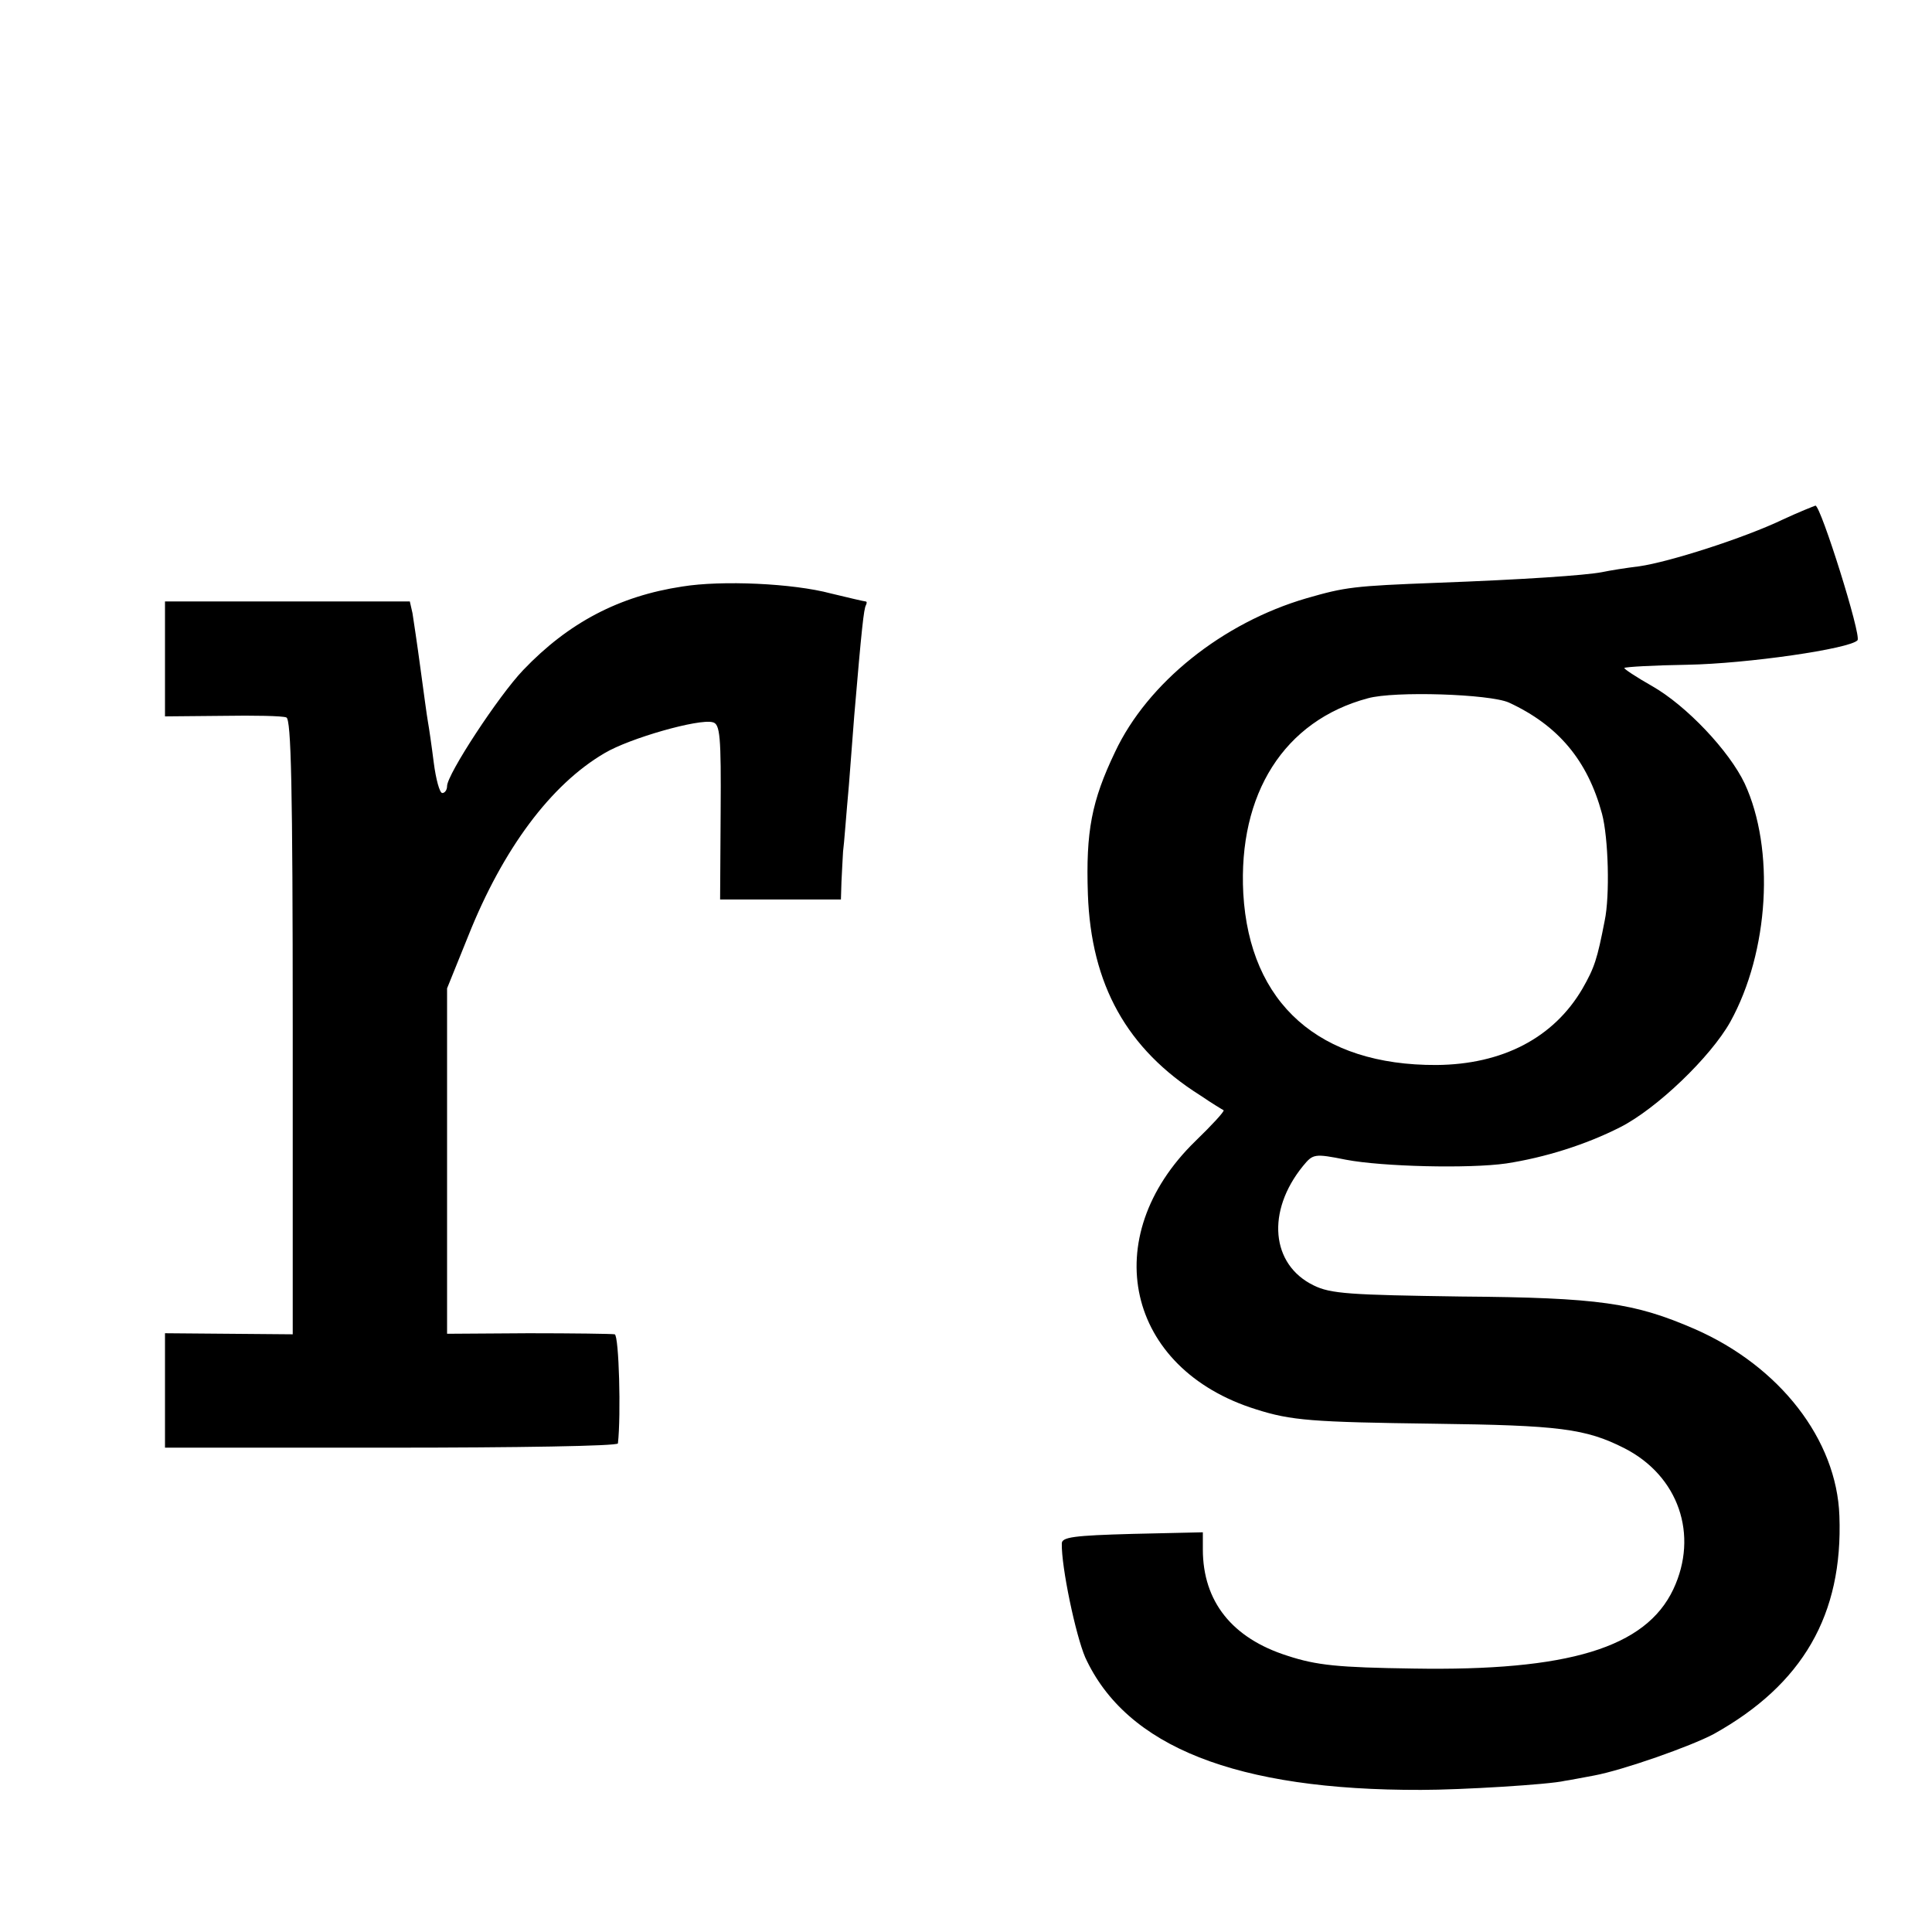
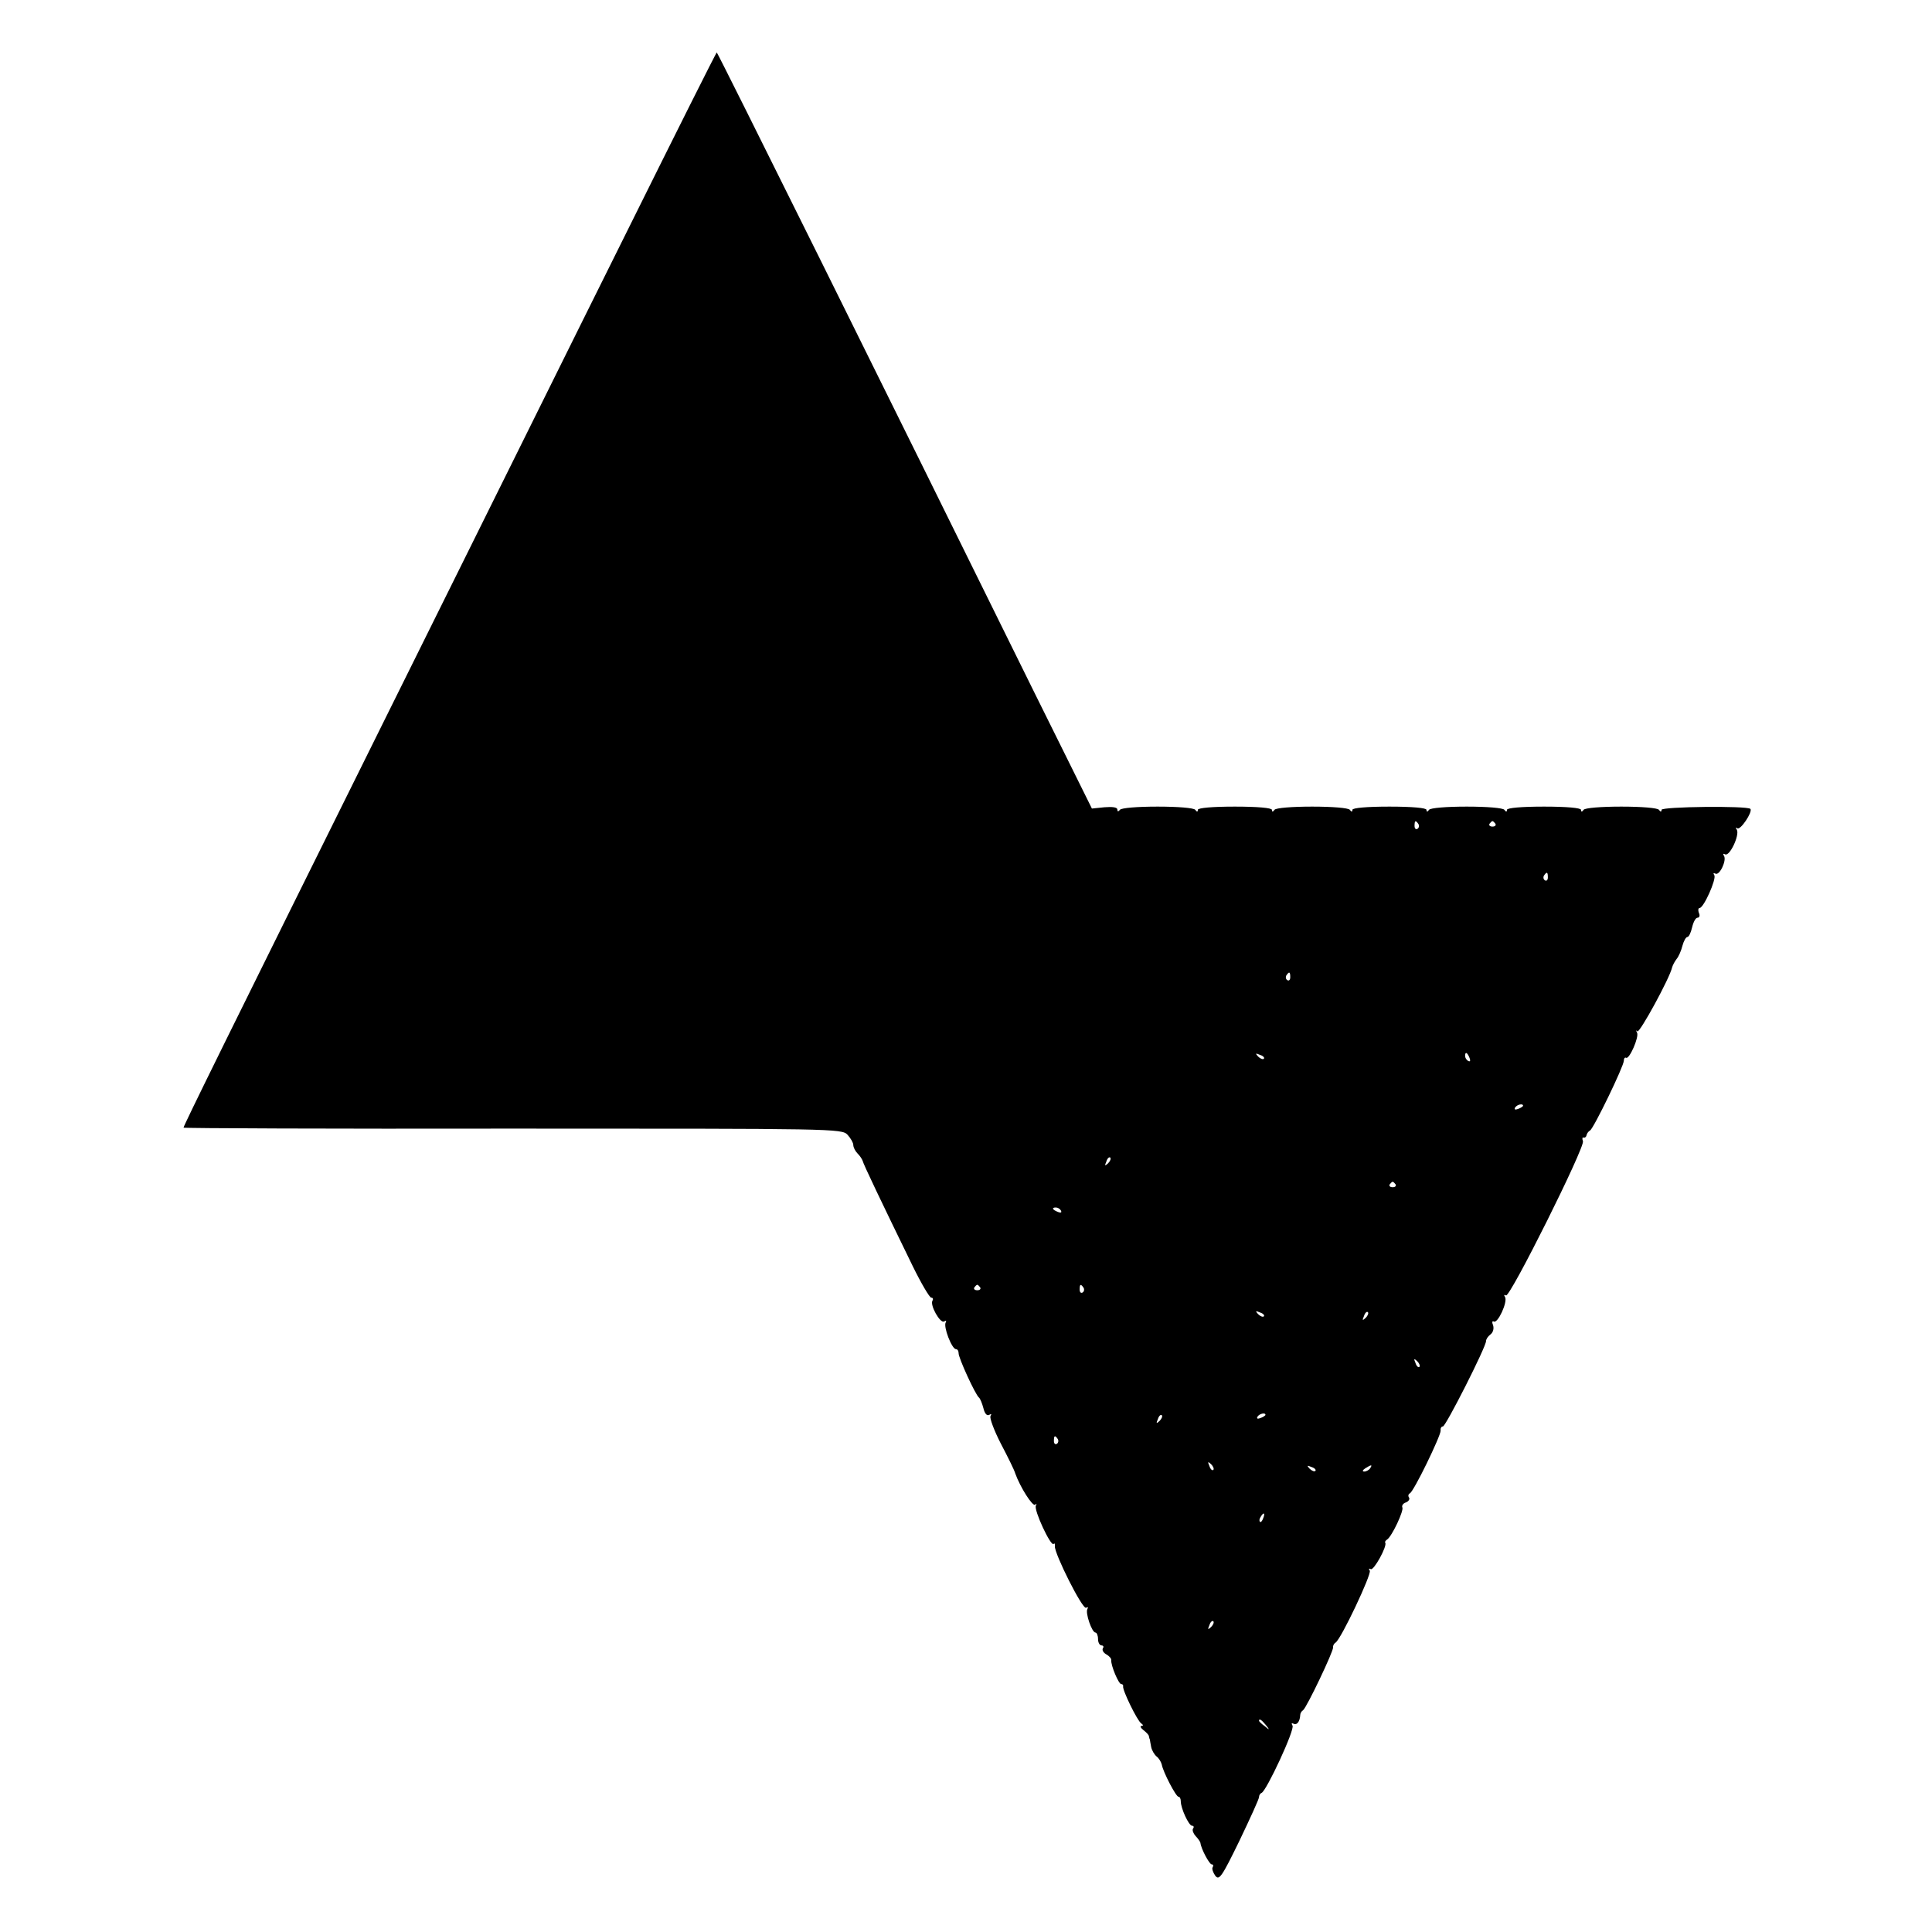
- <svg xmlns="http://www.w3.org/2000/svg" version="1" width="484" height="484" viewBox="0 0 363 363">
-   <path d="M335 97.6c-7.3 3.5-21.4 8-27 8.8-2.5.3-5.6.8-7 1.1-3.1.6-14.8 1.4-31 2-15.7.6-17.2.8-24.5 2.9-15.8 4.6-29.9 15.9-36 28.9-4.4 9.2-5.5 14.9-5.1 26.7.6 17 7.3 29.1 21.1 37.8 2.2 1.5 4.2 2.7 4.4 2.8.2.2-2.2 2.8-5.3 5.8-18.6 18.1-13 42.8 11.4 50.4 6.6 2.1 10.5 2.4 33.5 2.7 23.4.3 28.4.9 35.7 4.6 10.2 5.2 14 16.3 9.2 26.5-5.2 11-19.7 15.4-48.9 14.9-14.1-.2-18.1-.6-23.6-2.4-10.4-3.3-15.9-10.2-15.9-20v-3.2l-13.2.3c-11 .3-13.3.6-13.3 1.8-.1 4.4 2.6 17.2 4.4 21.4 7.7 16.8 28.4 25 63.1 24.9 7.5 0 24.1-1 27-1.7.8-.1 3.3-.6 5.5-1 5.4-1 18.2-5.5 22.5-7.8 16.7-9.3 24.3-22.4 23.6-41-.5-14.3-11.2-28.1-27.2-35.1-11.3-4.9-17.9-5.9-43.9-6.1-20.8-.3-24.5-.5-27.7-2.1-8-3.9-8.9-13.9-2-22.4 1.9-2.3 2.1-2.4 8.1-1.2 6.8 1.3 23.1 1.7 30.1.7 7.2-1.1 14.9-3.5 21.4-6.8 6.9-3.5 17-13.2 20.7-19.8 7.3-13.2 8.4-32.5 2.7-44.8-2.9-6.1-10.9-14.6-17.4-18.3-3-1.7-5.4-3.3-5.2-3.4.2-.2 5.5-.5 11.8-.6 11.3-.2 30.6-3 32-4.6.8-.8-6.9-25.3-7.9-25.3-.3.1-3.1 1.2-6.1 2.6zM283.5 132c9.3 4.3 14.8 10.9 17.5 20.9 1.2 4.5 1.5 15.4.5 20.1-1.4 7.2-1.9 8.8-4.2 12.8-5.4 9.2-15 14.2-27.4 14.3-22 .1-35.1-11.5-36.3-32.2-1-18.8 7.7-32.5 23.4-36.7 5-1.4 22.9-.8 26.5.8zM128.2 110.2c-11.9 1.8-21.4 6.8-29.9 15.7-4.6 4.8-14.3 19.6-14.3 21.8 0 .7-.4 1.3-.9 1.3s-1.2-2.6-1.6-5.7c-.4-3.2-.9-6.6-1.1-7.7-.2-1.1-.8-5.6-1.4-10-.6-4.5-1.3-9.1-1.5-10.4L77 113H31v21.6l10.8-.1c5.9-.1 11.3 0 12 .3.9.3 1.2 12.9 1.2 58.1v57.8l-12-.1-12-.1V272h42.5c23.4 0 42.5-.3 42.6-.8.6-5.3.2-20.2-.6-20.5-.5-.1-7.9-.2-16.2-.2l-15.3.1v-64.9l4-9.9c6.5-16.3 15.5-28.4 25.6-34.3 4.7-2.8 17.7-6.5 20.3-5.8 1.4.3 1.6 2.6 1.5 16.9l-.1 16.4H158l.1-3.3c.1-1.7.2-4.3.3-5.7.2-1.4.6-7 1.1-12.5.4-5.5.9-11.4 1-13 1.4-16.5 1.8-20.1 2.2-20.8.2-.4.2-.7-.1-.7-.2 0-3.2-.7-6.5-1.5-7.1-1.9-20.5-2.5-27.9-1.3z" />
+ <svg xmlns="http://www.w3.org/2000/svg" version="1.0" width="600pt" height="600pt" viewBox="0 0 600 600" preserveAspectRatio="xMidYMid meet">
+   <g transform="translate(0,600) scale(0.1,-0.1)" fill="#000000" stroke="none">
+     <path d="M1950 5287 c-151 -303 -480 -968 -733 -1477 -514 -1036 -647 -1306 -647 -1312 0 -2 460 -4 1022 -3 998 0 1022 0 1040 -19 10 -11 18 -25 18 -32 0 -7 6 -19 13 -26 7 -7 14 -17 16 -23 2 -10 58 -127 156 -328 26 -53 52 -97 57 -97 5 0 7 -4 4 -9 -9 -14 24 -72 36 -65 6 4 8 2 5 -3 -8 -13 19 -83 32 -83 5 0 8 -6 8 -12 -1 -14 52 -129 63 -138 4 -3 10 -18 14 -33 4 -17 11 -25 18 -21 7 4 8 3 4 -4 -3 -6 11 -44 32 -85 21 -40 42 -82 45 -93 15 -42 54 -104 62 -97 4 5 5 3 2 -3 -7 -13 46 -127 55 -119 3 4 5 0 4 -7 -2 -22 86 -198 97 -191 6 3 7 2 4 -4 -7 -12 14 -73 25 -73 4 0 8 -9 8 -20 0 -11 5 -20 11 -20 5 0 8 -4 4 -9 -3 -6 2 -14 11 -19 9 -5 16 -13 15 -18 -1 -17 23 -74 31 -74 4 0 7 -3 6 -7 -3 -11 44 -107 56 -115 7 -5 7 -8 1 -8 -5 0 -3 -6 6 -13 9 -7 17 -15 17 -19 1 -5 2 -9 3 -10 0 -2 2 -12 4 -23 2 -11 10 -24 17 -30 7 -5 14 -17 16 -25 4 -23 44 -100 52 -100 4 0 7 -6 7 -14 0 -22 25 -76 35 -76 5 0 7 -4 3 -9 -3 -5 1 -15 8 -23 7 -7 14 -17 15 -21 2 -19 28 -67 35 -67 5 0 6 -4 3 -9 -3 -4 1 -16 8 -26 12 -16 20 -5 75 108 33 69 61 130 61 136 0 5 3 11 8 13 15 6 104 197 96 209 -4 7 -3 9 3 6 10 -6 20 6 21 27 0 5 4 12 9 15 11 8 95 184 93 195 -1 5 3 12 8 15 17 11 112 212 106 223 -4 6 -3 8 3 5 9 -6 52 72 45 82 -2 2 1 7 6 10 15 10 53 91 47 100 -2 5 2 12 11 15 8 3 13 10 10 15 -4 5 -2 11 2 13 12 4 97 180 96 195 -1 7 2 13 7 13 9 0 134 247 134 265 0 6 6 15 14 21 8 6 11 18 8 28 -4 9 -3 15 2 12 12 -8 44 61 35 76 -4 6 -3 8 3 5 12 -8 246 461 239 479 -3 8 -2 13 2 11 4 -1 8 2 9 7 1 5 5 12 11 15 12 8 105 200 105 217 0 7 3 11 7 9 10 -6 41 65 34 78 -4 7 -3 9 1 4 7 -6 101 166 108 199 2 7 8 18 14 26 6 7 14 25 18 41 4 15 11 27 15 27 5 0 11 13 15 30 4 17 11 30 17 30 6 0 8 7 4 15 -3 8 -2 15 2 15 13 0 53 90 46 102 -4 6 -3 8 3 5 13 -8 36 41 27 55 -4 6 -2 8 3 5 14 -9 46 59 37 76 -4 6 -4 9 1 5 9 -9 49 51 41 60 -11 10 -276 7 -276 -3 0 -7 -3 -7 -8 0 -4 6 -55 10 -117 10 -62 0 -113 -4 -117 -10 -5 -7 -8 -7 -8 0 0 6 -45 10 -115 10 -70 0 -115 -4 -115 -10 0 -7 -3 -7 -8 0 -4 6 -55 10 -117 10 -62 0 -113 -4 -117 -10 -5 -7 -8 -7 -8 0 0 6 -45 10 -115 10 -70 0 -115 -4 -115 -10 0 -7 -3 -7 -8 0 -4 6 -55 10 -117 10 -62 0 -113 -4 -117 -10 -5 -7 -8 -7 -8 0 0 6 -45 10 -115 10 -70 0 -115 -4 -115 -10 0 -7 -3 -7 -8 0 -4 6 -55 10 -117 10 -62 0 -113 -4 -117 -10 -5 -6 -8 -6 -8 1 0 7 -15 9 -40 7 l-39 -4 -180 363 c-461 935 -979 1979 -985 1985 -1 2 -125 -246 -276 -550z m2455 -1846 c3 -5 2 -12 -3 -15 -5 -3 -9 1 -9 9 0 17 3 19 12 6z m239 1 c3 -5 -1 -9 -9 -9 -8 0 -12 4 -9 9 3 4 7 8 9 8 2 0 6 -4 9 -8z m163 -167 c0 -8 -4 -12 -9 -9 -5 3 -6 10 -3 15 9 13 12 11 12 -6z m-800 -310 c0 -8 -4 -12 -9 -9 -5 3 -6 10 -3 15 9 13 12 11 12 -6z m-82 -253 c-3 -3 -11 0 -18 7 -9 10 -8 11 6 5 10 -3 15 -9 12 -12z m639 2 c3 -8 2 -12 -4 -9 -6 3 -10 10 -10 16 0 14 7 11 14 -7z m166 -148 c0 -2 -7 -7 -16 -10 -8 -3 -12 -2 -9 4 6 10 25 14 25 6z m-1289 -179 c-10 -9 -11 -8 -5 6 3 10 9 15 12 12 3 -3 0 -11 -7 -18z m893 -65 c3 -5 -1 -9 -9 -9 -8 0 -12 4 -9 9 3 4 7 8 9 8 2 0 6 -4 9 -8z m-1039 -82 c3 -6 -1 -7 -9 -4 -18 7 -21 14 -7 14 6 0 13 -4 16 -10z m-251 -238 c3 -5 -1 -9 -9 -9 -8 0 -12 4 -9 9 3 4 7 8 9 8 2 0 6 -4 9 -8z m321 -1 c3 -5 2 -12 -3 -15 -5 -3 -9 1 -9 9 0 17 3 19 12 6z m560 -89 c-3 -3 -11 0 -18 7 -9 10 -8 11 6 5 10 -3 15 -9 12 -12z m316 -5 c-10 -9 -11 -8 -5 6 3 10 9 15 12 12 3 -3 0 -11 -7 -18z m167 -152 c-3 -3 -9 2 -12 12 -6 14 -5 15 5 6 7 -7 10 -15 7 -18z m-807 -168 c-10 -9 -11 -8 -5 6 3 10 9 15 12 12 3 -3 0 -11 -7 -18z m329 19 c0 -2 -7 -7 -16 -10 -8 -3 -12 -2 -9 4 6 10 25 14 25 6z m-645 -75 c3 -5 2 -12 -3 -15 -5 -3 -9 1 -9 9 0 17 3 19 12 6z m483 -96 c-3 -3 -9 2 -12 12 -6 14 -5 15 5 6 7 -7 10 -15 7 -18z m317 -3 c-3 -3 -11 0 -18 7 -9 10 -8 11 6 5 10 -3 15 -9 12 -12z m170 8 c-3 -5 -12 -10 -18 -10 -7 0 -6 4 3 10 19 12 23 12 15 0z m-332 -155 c-3 -9 -8 -14 -10 -11 -3 3 -2 9 2 15 9 16 15 13 8 -4z m-162 -338 c-10 -9 -11 -8 -5 6 3 10 9 15 12 12 3 -3 0 -11 -7 -18z m170 -304 c13 -16 12 -17 -3 -4 -10 7 -18 15 -18 17 0 8 8 3 21 -13z" />
+   </g>
</svg>
